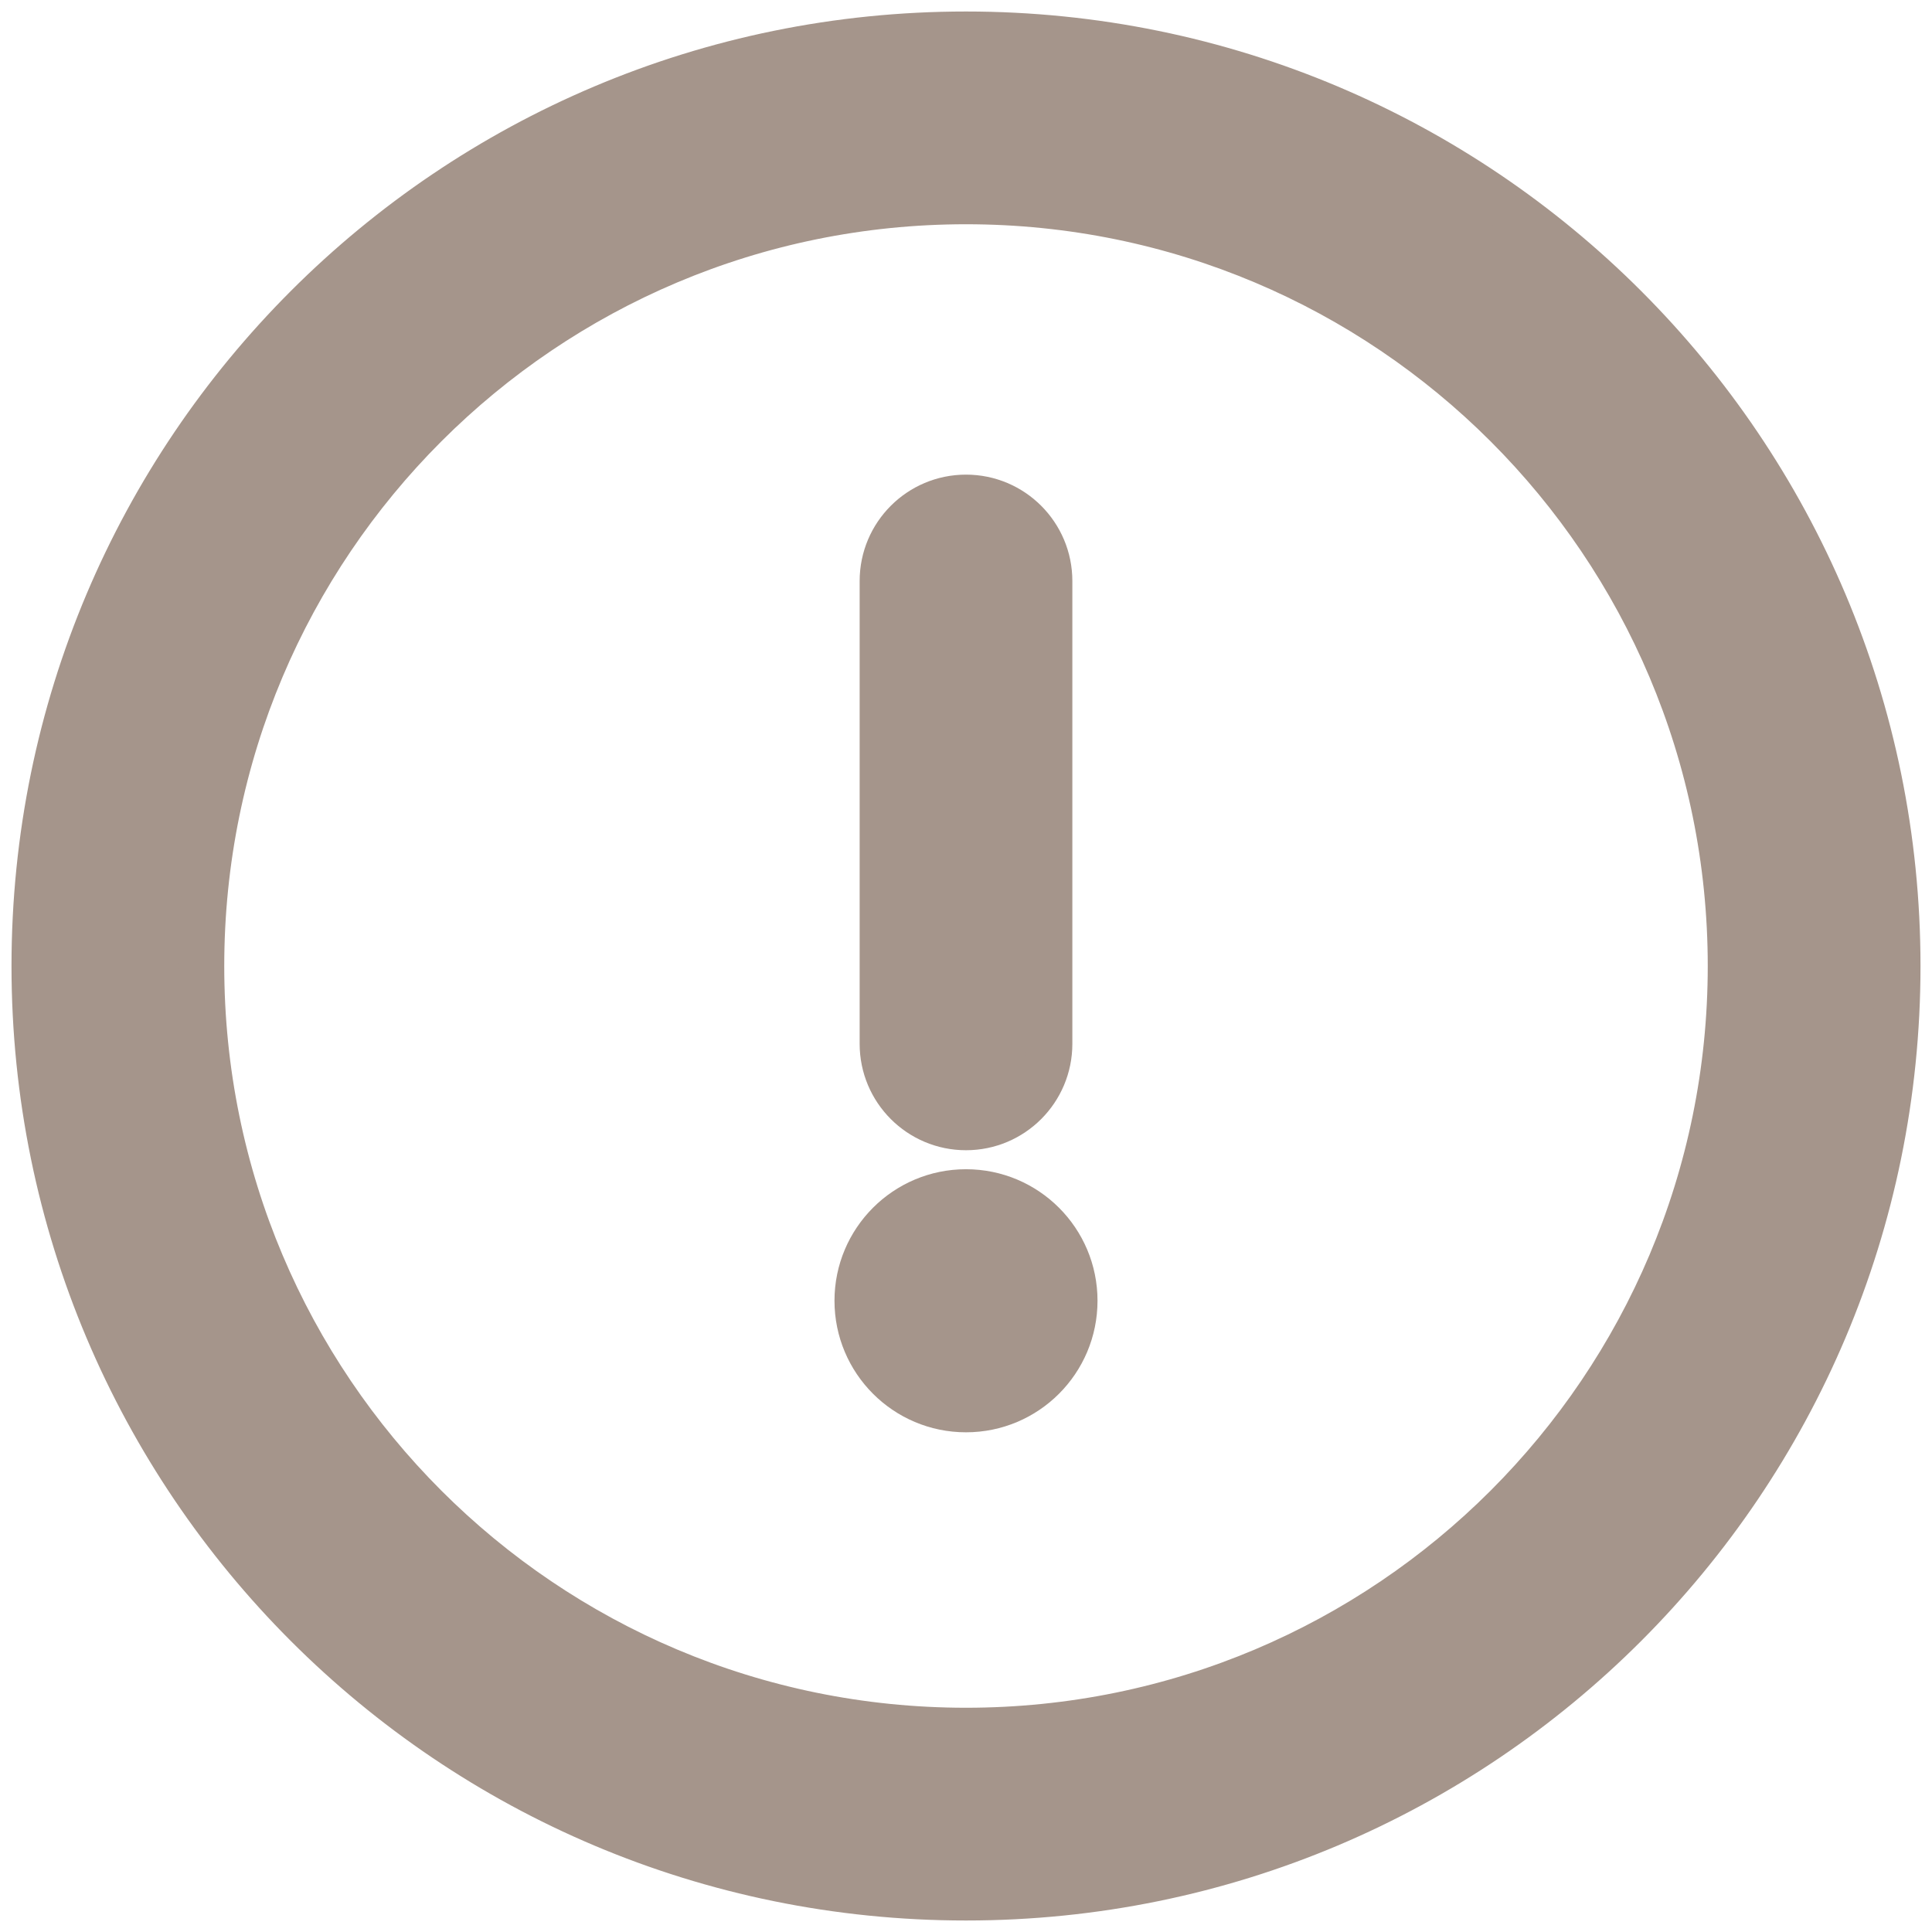
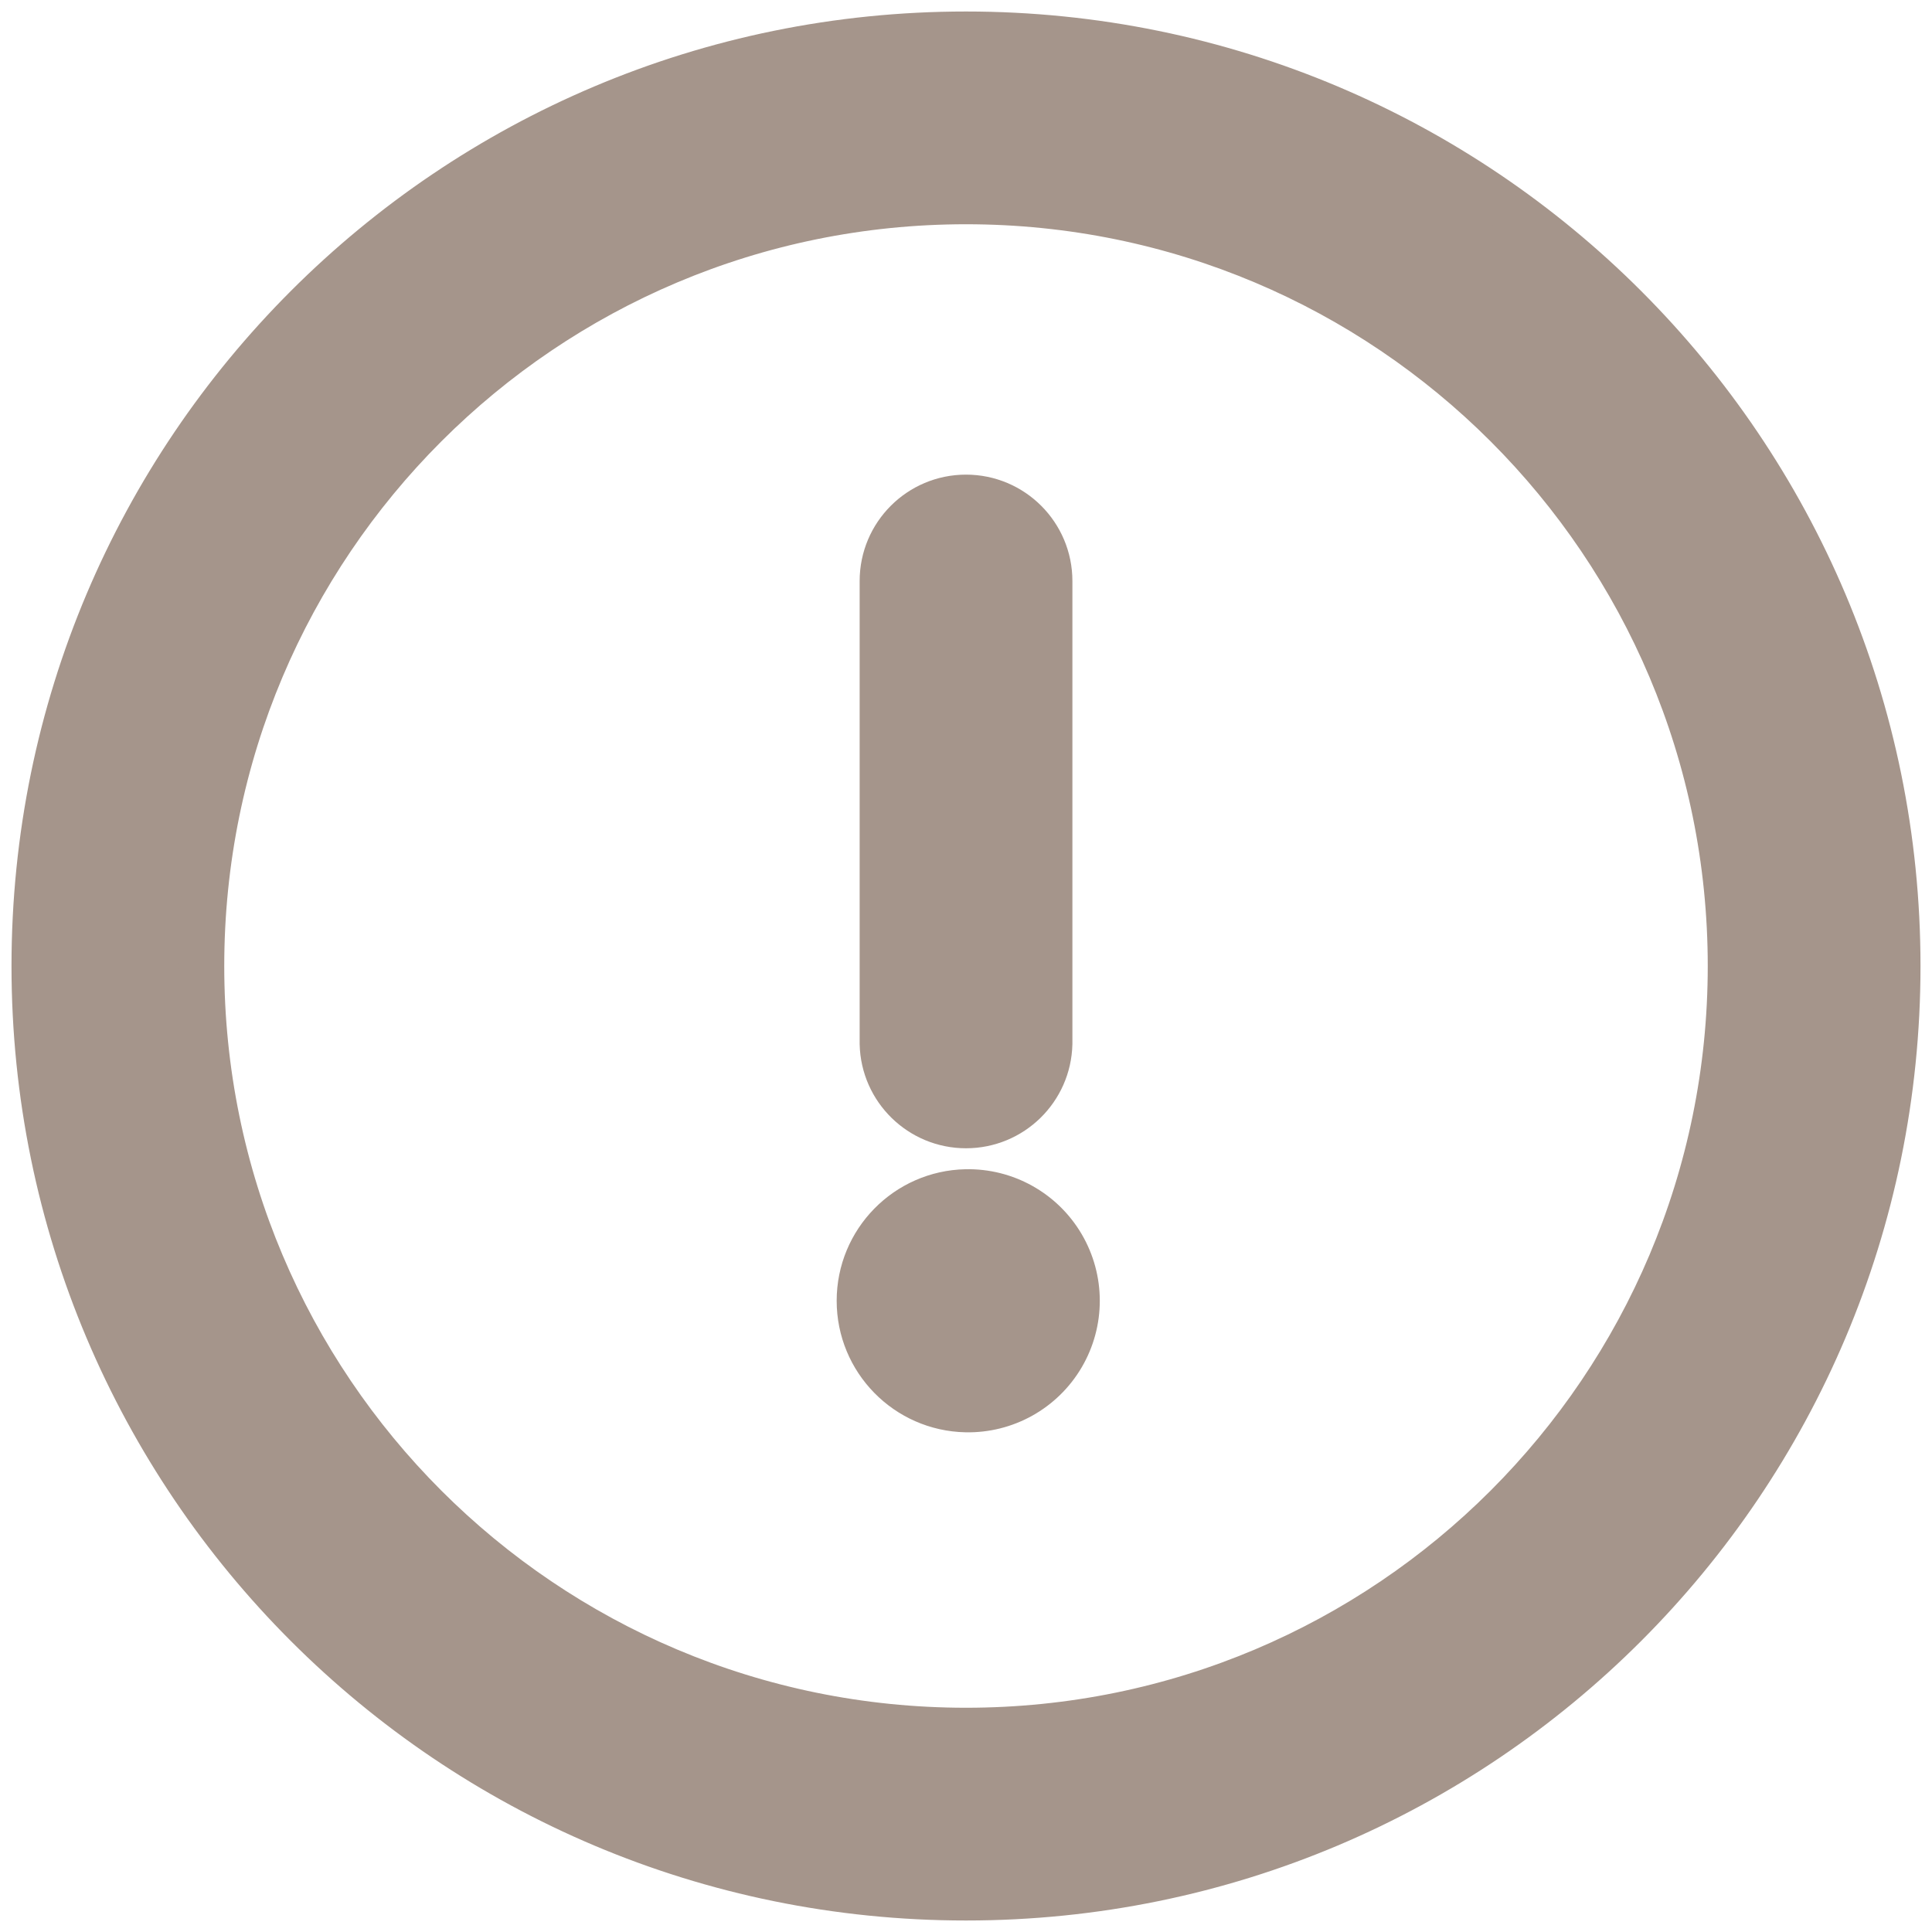
- <svg xmlns="http://www.w3.org/2000/svg" width="42" height="42" viewBox="0 0 42 42" fill="none">
-   <path d="M21 0.75C32.192 0.75 41.25 9.807 41.25 21C41.25 32.192 32.193 41.25 21 41.25C9.808 41.25 0.75 32.193 0.75 21C0.75 9.808 9.807 0.75 21 0.75ZM21 4.375C11.811 4.375 4.375 11.81 4.375 21C4.375 30.189 11.81 37.625 21 37.625C30.189 37.625 37.625 30.189 37.625 21C37.625 11.811 30.189 4.375 21 4.375Z" fill="#A5958B" stroke="#A5958B" strokeWidth="0.5" />
-   <path d="M21 10.818C22.001 10.818 22.812 11.63 22.812 12.631V22.692C22.812 23.693 22.001 24.505 21 24.505C19.999 24.505 19.188 23.693 19.188 22.692V12.631C19.188 11.63 19.999 10.818 21 10.818Z" fill="#A5958B" stroke="#A5958B" strokeWidth="0.5" />
-   <path d="M21 25.918C22.303 25.918 23.359 26.974 23.359 28.277C23.359 29.58 22.303 30.637 21 30.637C19.697 30.637 18.641 29.58 18.641 28.277C18.641 26.974 19.697 25.918 21 25.918Z" fill="#A5958B" stroke="#A5958B" strokeWidth="0.5" />
+ <svg xmlns="http://www.w3.org/2000/svg" width="42" height="42" fill="none">
+   <path fill="#A5958B" stroke="#A5958B" d="M21 .75C32.192.75 41.25 9.807 41.25 21c0 11.192-9.057 20.25-20.25 20.25C9.808 41.25.75 32.193.75 21 .75 9.808 9.807.75 21 .75Zm0 3.625C11.811 4.375 4.375 11.81 4.375 21c0 9.189 7.435 16.625 16.625 16.625 9.189 0 16.625-7.436 16.625-16.625S30.189 4.375 21 4.375Z" />
+   <path fill="#A5958B" stroke="#A5958B" d="M21 10.818c1.001 0 1.813.812 1.813 1.813v10.061a1.813 1.813 0 0 1-3.625 0V12.631c0-1.001.811-1.813 1.812-1.813Zm0 15.1a2.36 2.36 0 1 1 0 4.719 2.36 2.36 0 0 1 0-4.719Z" />
</svg>
